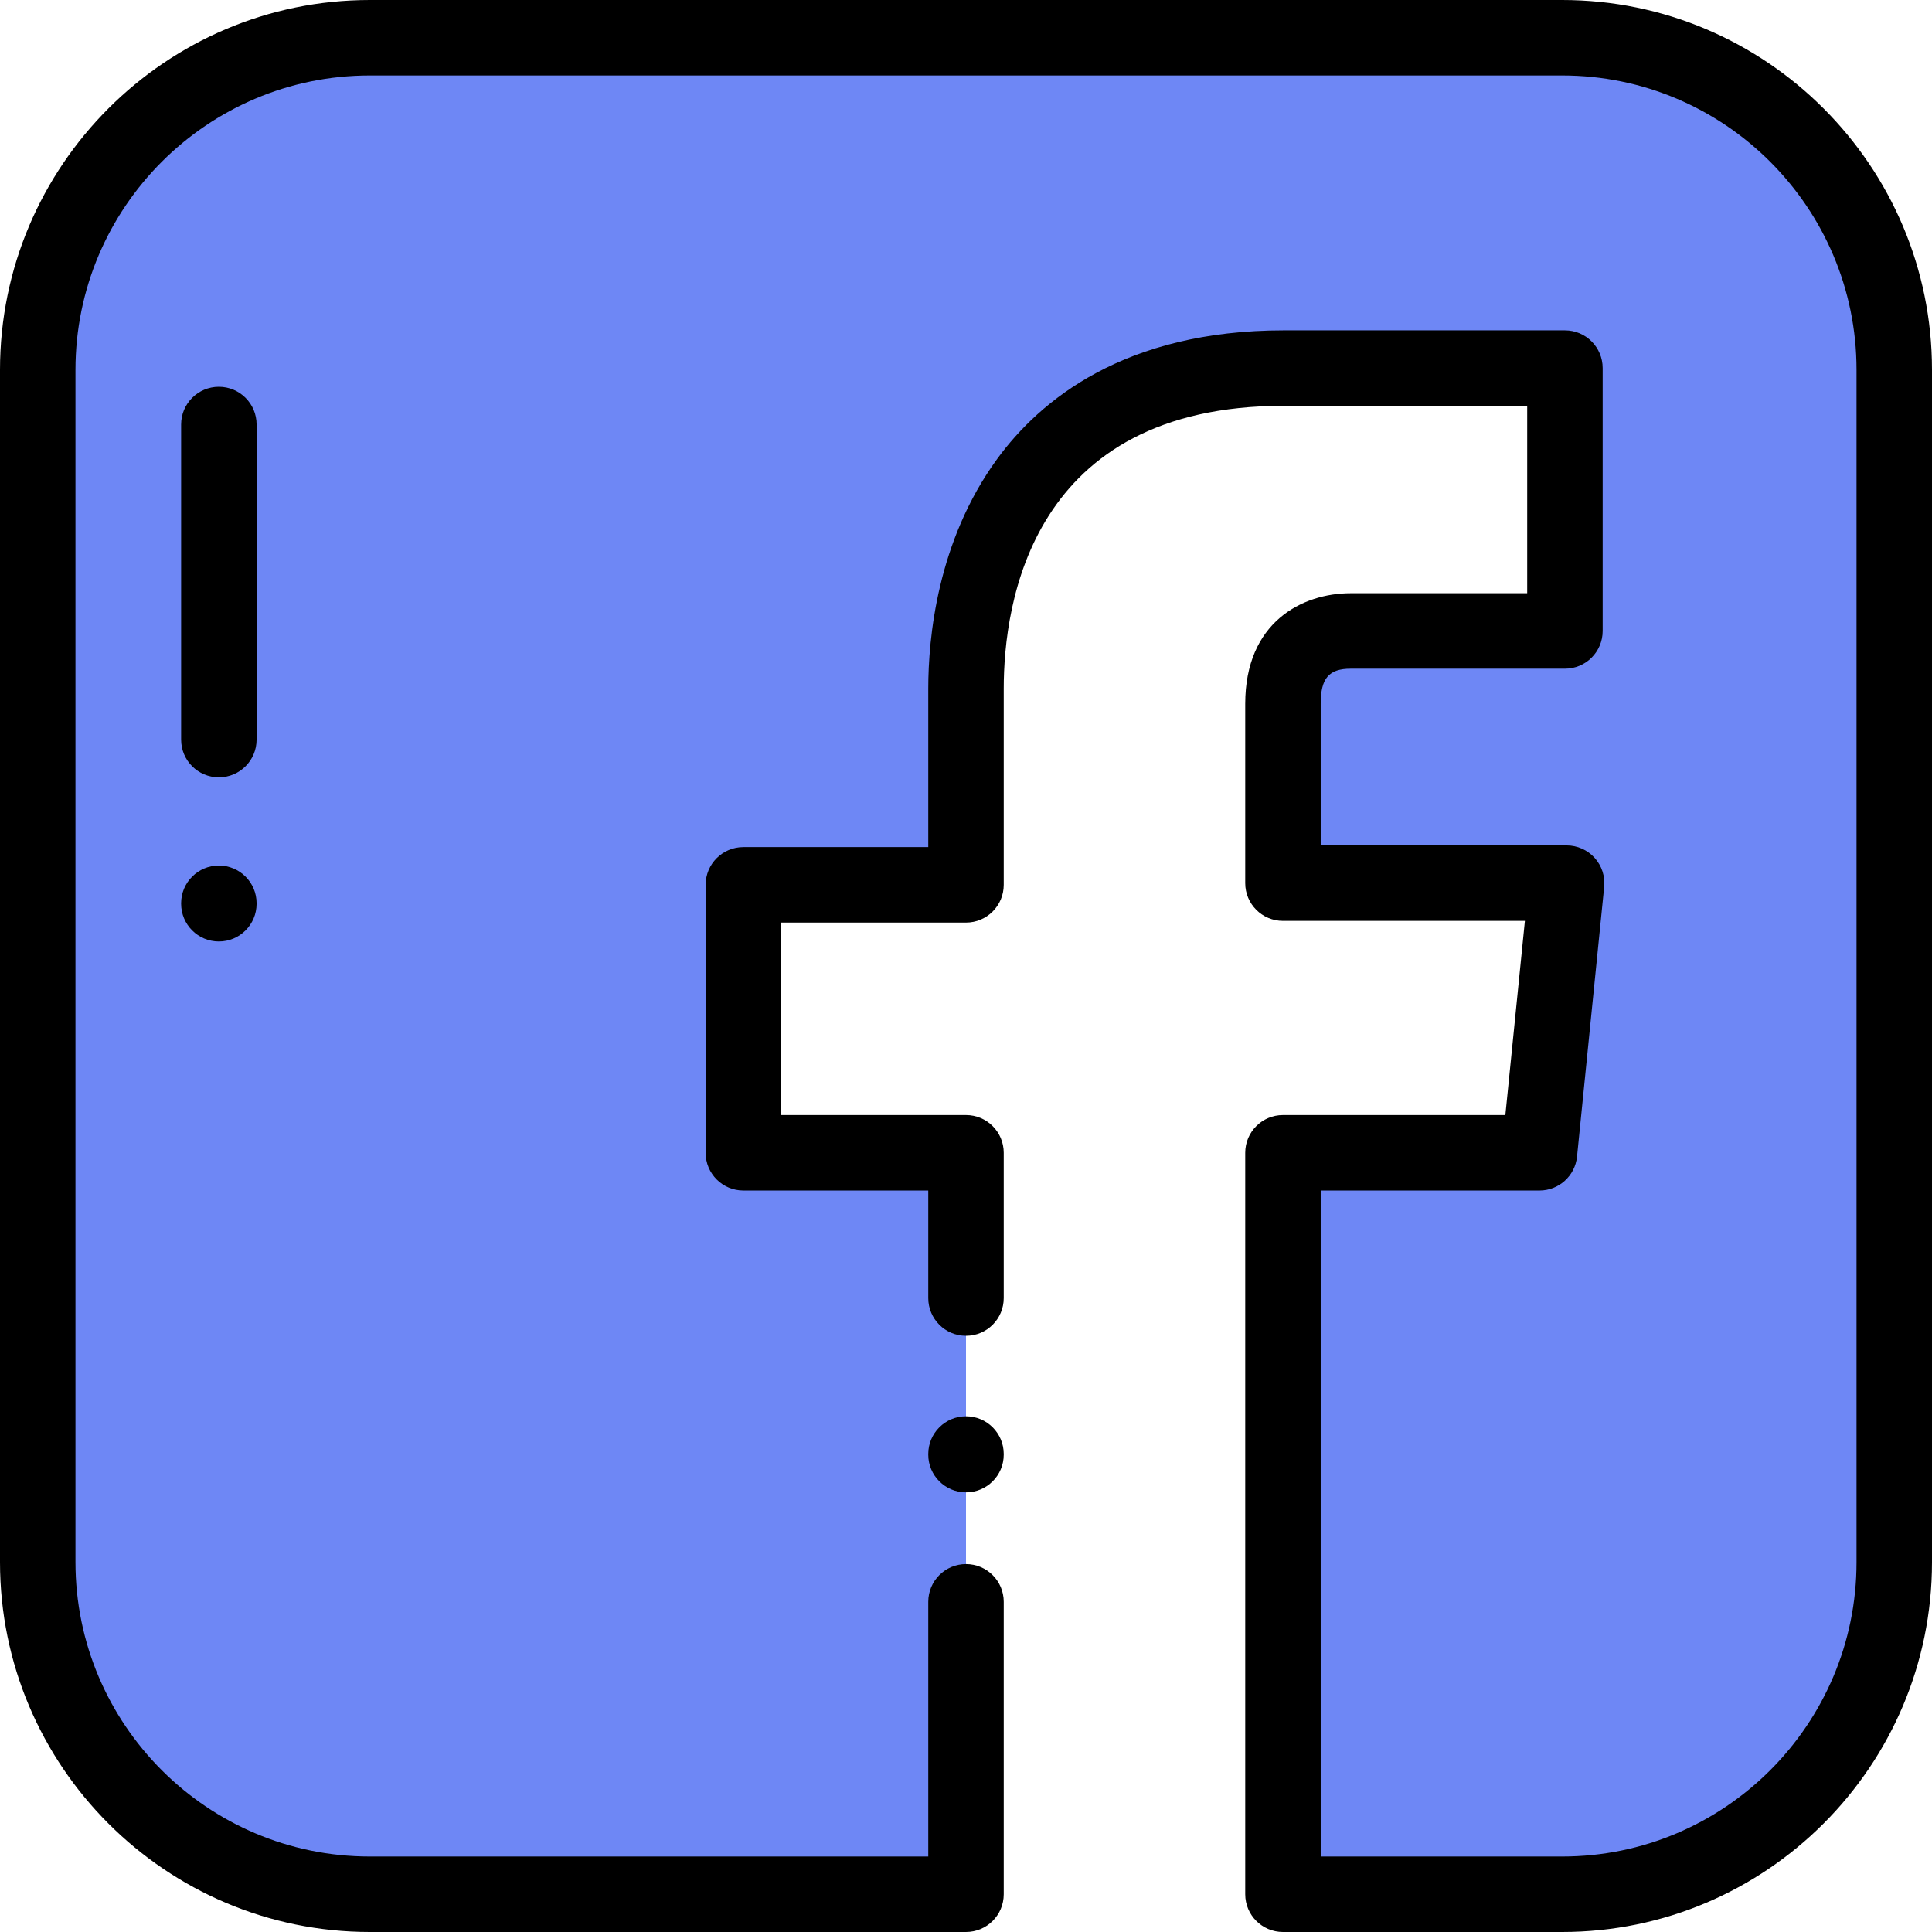
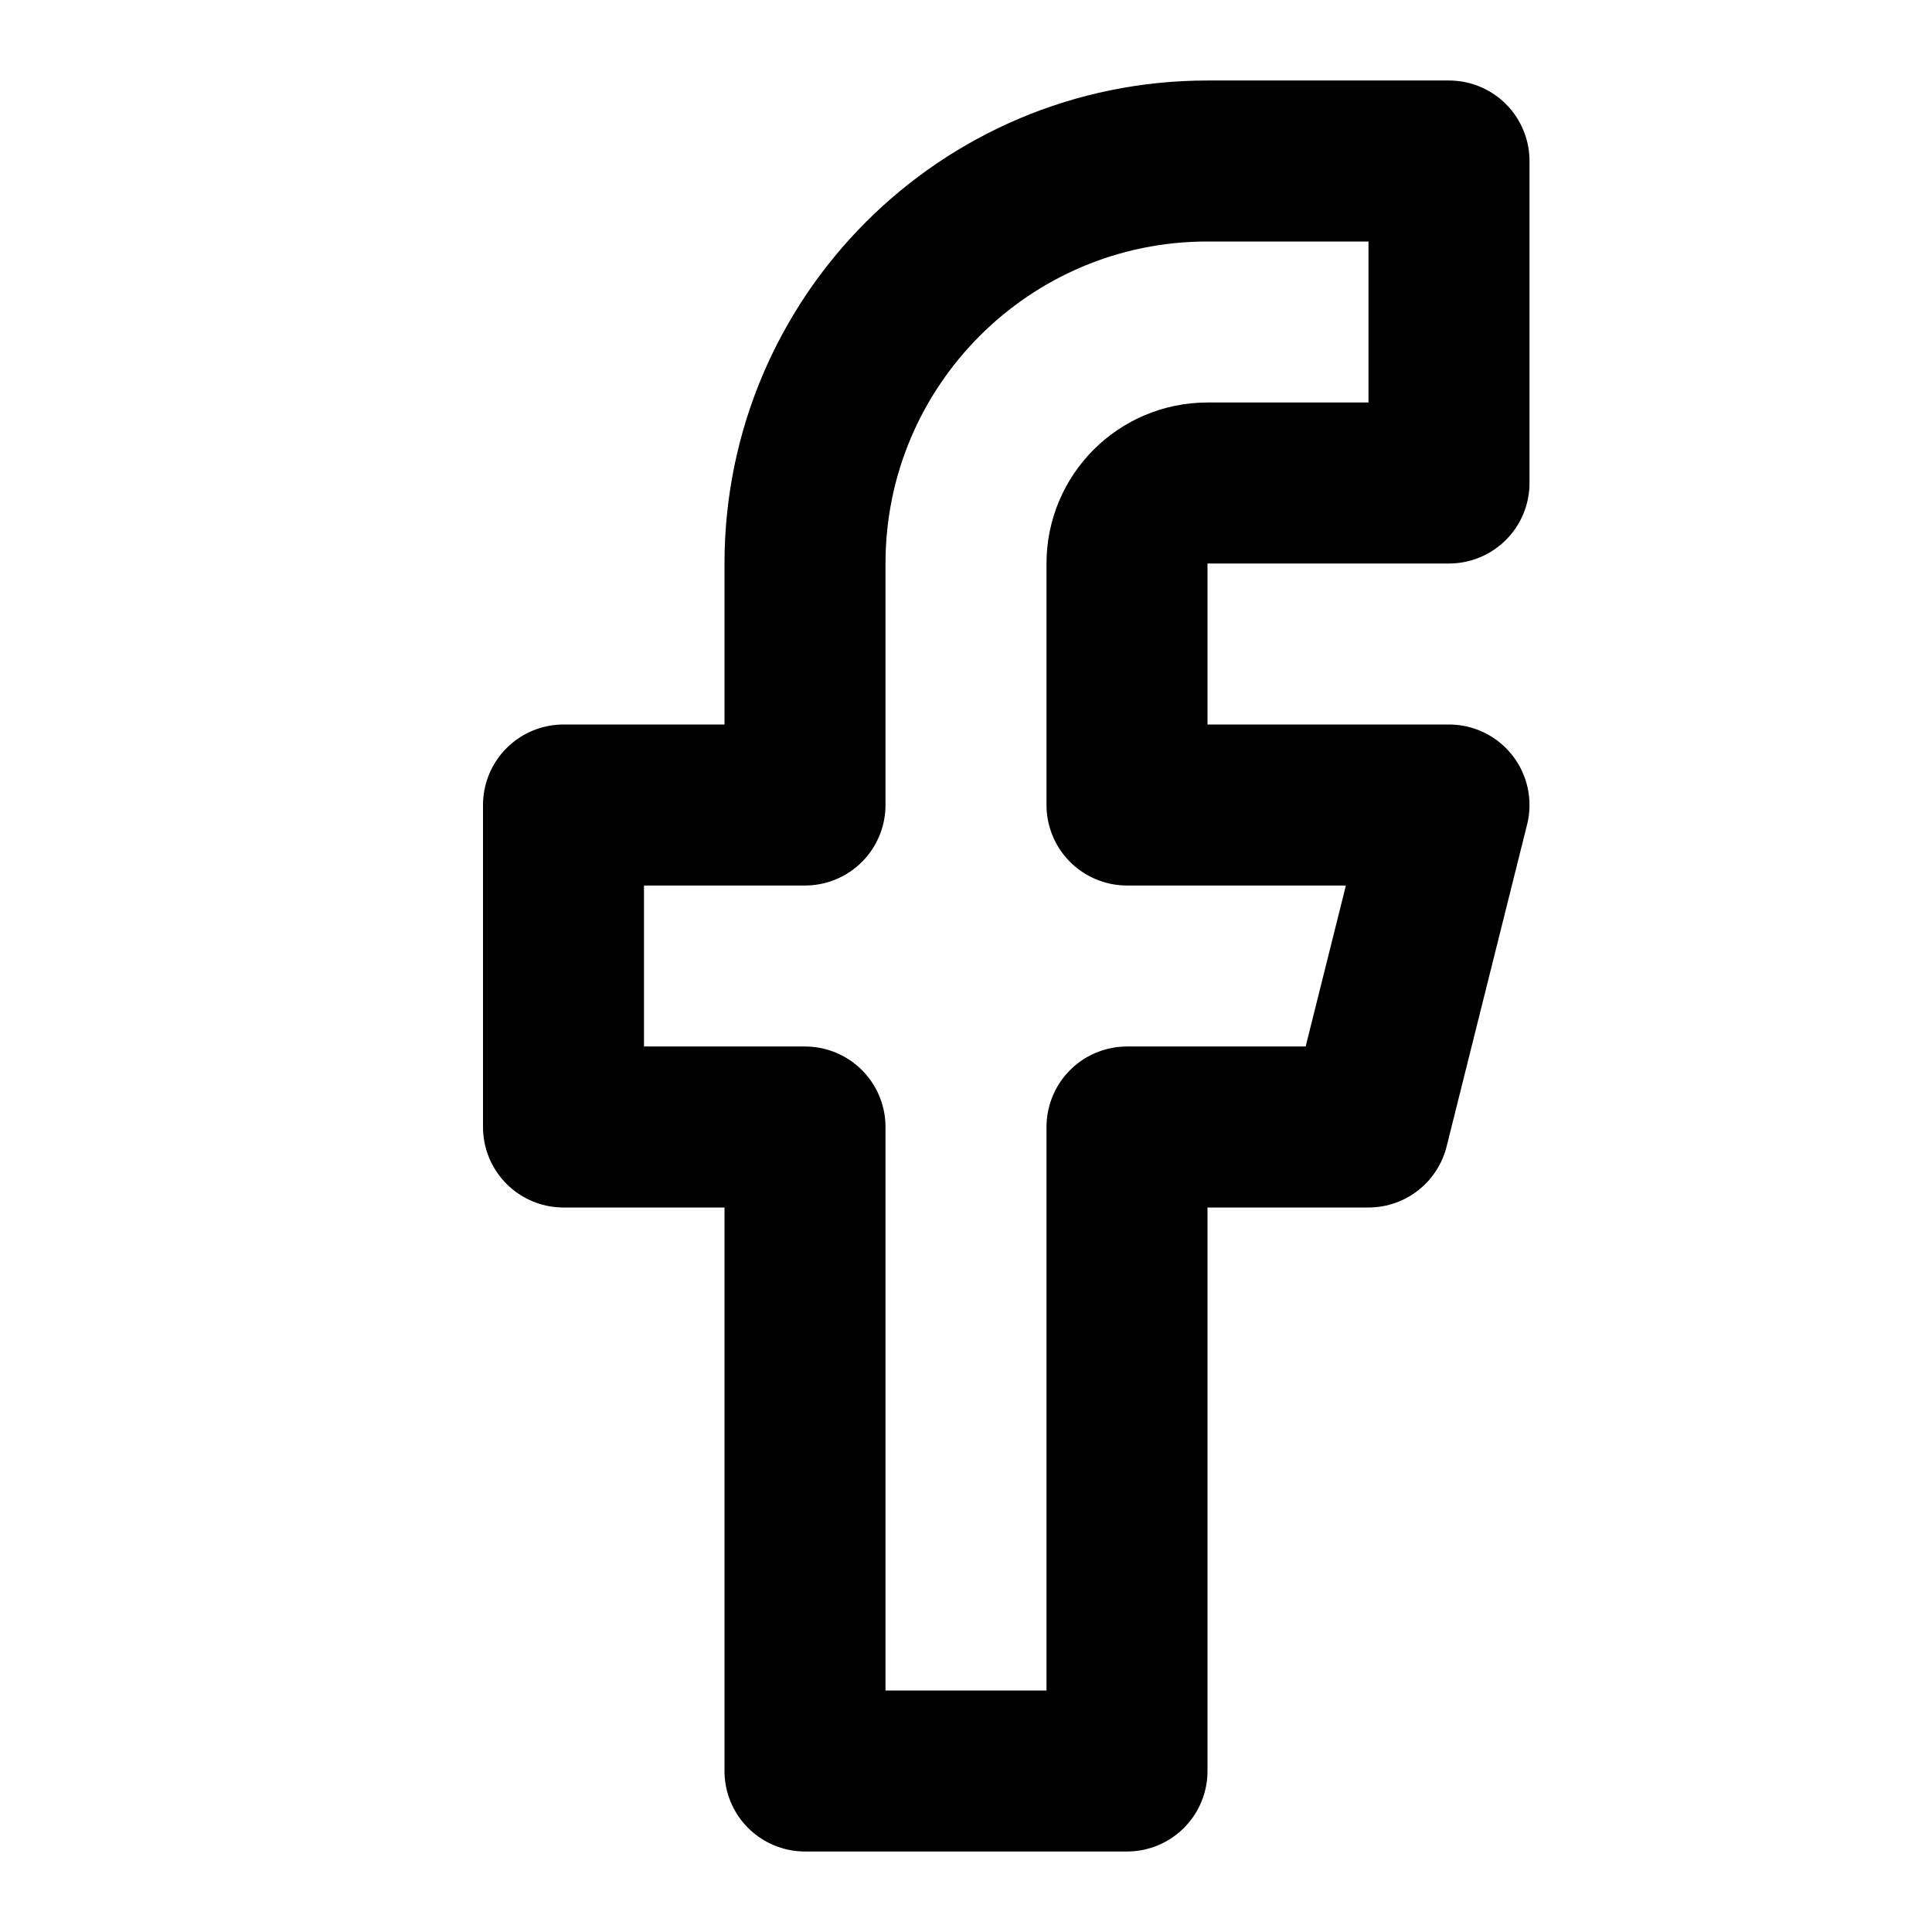
- <svg xmlns="http://www.w3.org/2000/svg" version="1.1" id="Capa_1" x="0px" y="0px" viewBox="0 0 512 512" style="enable-background:new 0 0 512 512;" xml:space="preserve">
-   <path style="fill:#6E87F5;" d="M414,10H98c-48.601,0-88,39.399-88,88v316c0,48.601,39.399,88,88,88h158c0-0.128,0-104.876,0-196.5  h-59v-71.006h59v-52.008c0-33.259,15.455-84.938,84.206-84.938h74.517v69.66c0,0-49.552,0-56.742,0  c-7.639,0-17.982,3.59-17.982,19.316v47.521h75.172L407.98,305.5H340c0,90.727,0,196.372,0,196.5h74c48.601,0,88-39.399,88-88V98  C502,49.399,462.601,10,414,10z" />
-   <path d="M256,395.493c-5.523,0-10-4.477-10-10v-0.08c0-0.013,0-0.027,0-0.04s0-0.027,0-0.04c0-5.523,4.477-10,10-10  c5.523,0,10,4.477,10,10c0,0.013,0,0.027,0,0.04s0,0.026,0,0.04s0,0.026,0,0.04s0,0.026,0,0.04  C266,391.016,261.523,395.493,256,395.493z" />
-   <path d="M414,512h-74c-5.523,0-10-4.477-10-10V305.5c0-5.523,4.477-10,10-10h58.937l5.178-51.455H340c-5.523,0-10-4.477-10-10  v-47.521c0-21.638,15.073-29.316,27.981-29.316h46.742v-49.66h-64.517c-66.976,0-74.207,52.406-74.207,74.938v52.007  c0,5.523-4.477,10-10,10h-49V295.5h49c5.523,0,10,4.477,10,10V344c0,5.523-4.477,10-10,10s-10-4.477-10-10v-28.5h-49  c-5.523,0-10-4.477-10-10v-71.006c0-5.523,4.477-10,10-10h49v-42.007c0-13.38,2.37-39.076,18.243-60.834  c11.349-15.558,33.741-34.104,75.964-34.104h74.517c5.523,0,10,4.477,10,10v69.66c0,5.523-4.477,10-10,10h-56.742  c-5.818,0-7.981,2.525-7.981,9.316v37.521h65.172c2.826,0,5.521,1.196,7.417,3.292c1.896,2.096,2.816,4.896,2.533,7.709  l-7.191,71.455c-0.514,5.109-4.814,8.999-9.95,8.999H350V492h64c43.009,0,78-34.991,78-78V98c0-43.009-34.991-78-78-78H98  c-43.009,0-78,34.991-78,78v316c0,43.009,34.991,78,78,78h148v-67.5c0-5.523,4.477-10,10-10c5.523,0,10,4.477,10,10V502  c0,5.523-4.477,10-10,10H98c-54.038,0-98-43.962-98-98V98C0,43.962,43.962,0,98,0h316c54.038,0,98,43.962,98,98v316  C512,468.038,468.038,512,414,512z" />
-   <path d="M58,206c-5.523,0-10-4.477-10-10v-83.5c0-5.523,4.477-10,10-10s10,4.477,10,10V196C68,201.523,63.523,206,58,206z" />
-   <path d="M58,249.5c-5.523,0-10-4.477-10-10v-0.118c0-5.523,4.477-10,10-10s10,4.477,10,10v0.118C68,245.023,63.523,249.5,58,249.5z" />
-   <g>
- </g>
-   <g>
- </g>
-   <g>
- </g>
-   <g>
- </g>
-   <g>
- </g>
-   <g>
- </g>
-   <g>
- </g>
-   <g>
- </g>
-   <g>
- </g>
-   <g>
- </g>
-   <g>
- </g>
-   <g>
- </g>
-   <g>
- </g>
-   <g>
- </g>
-   <g>
- </g>
+ <svg xmlns="http://www.w3.org/2000/svg" width="24" height="24" viewBox="0 0 24 24" fill="none" stroke="black" stroke-width="2" stroke-linecap="round" stroke-linejoin="round" class="feather feather-facebook">
+   <path d="M18 2h-3a5 5 0 0 0-5 5v3H7v4h3v8h4v-8h3l1-4h-4V7a1 1 0 0 1 1-1h3z" />
</svg>
